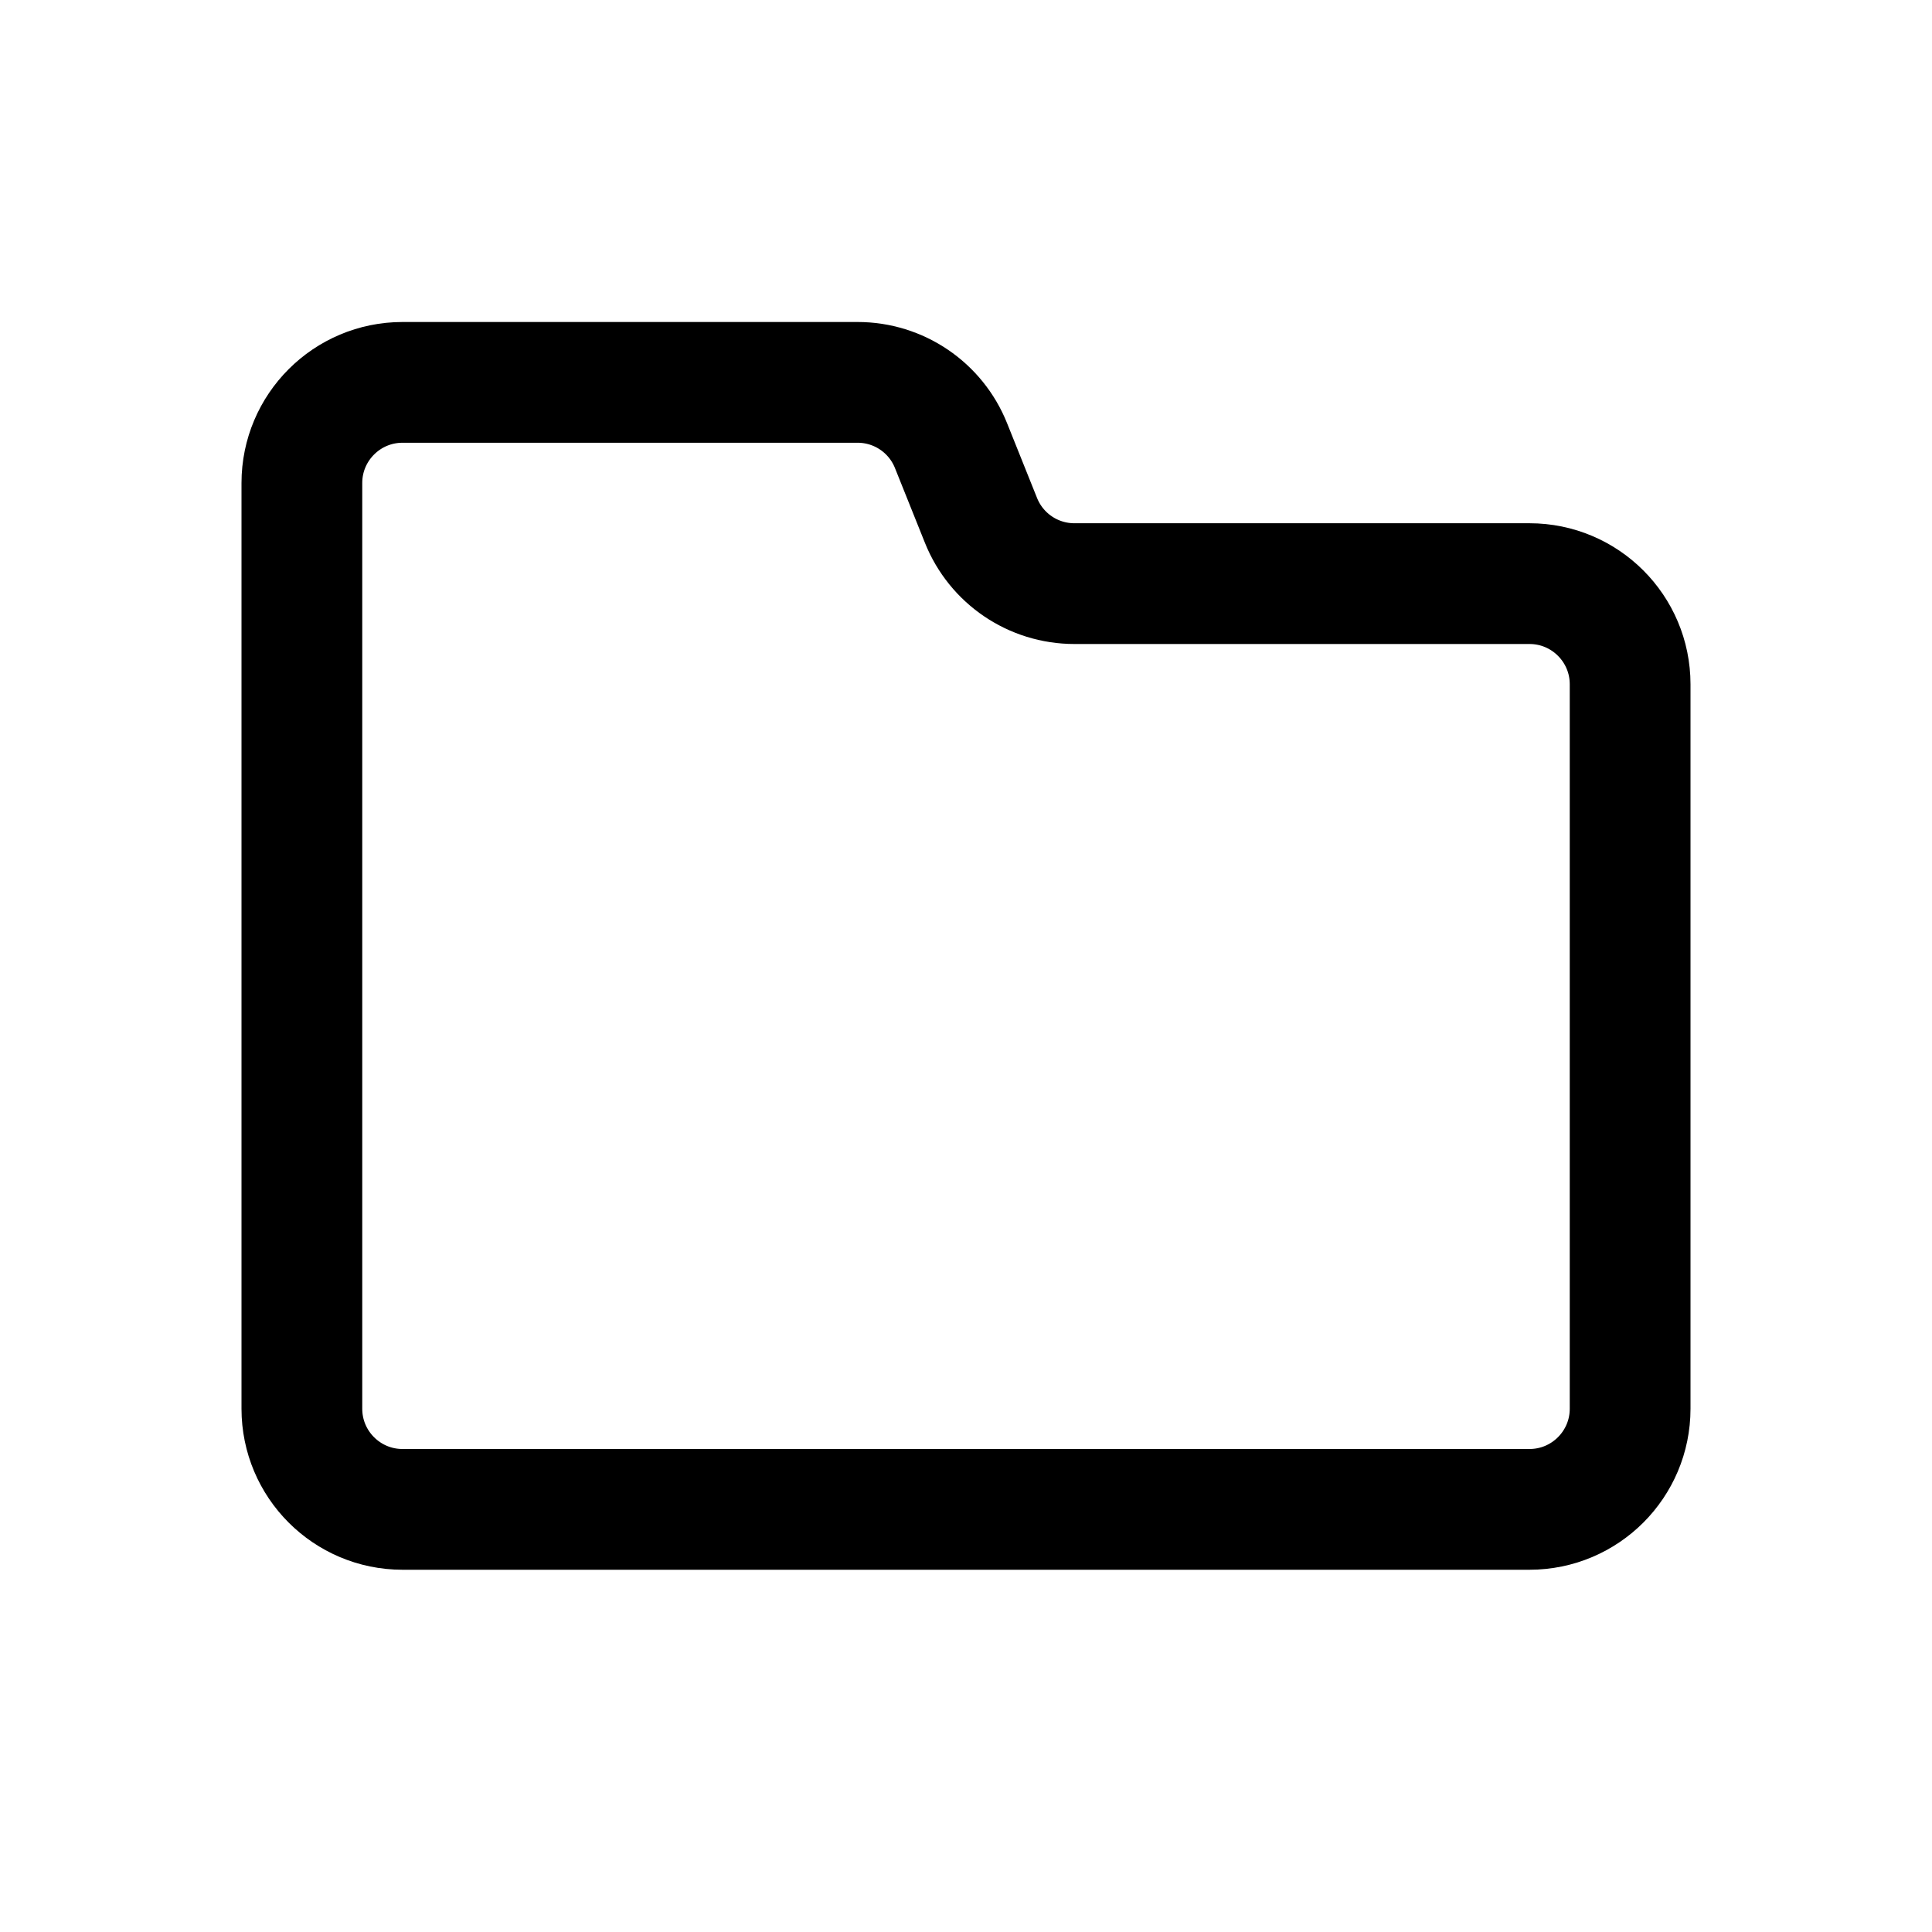
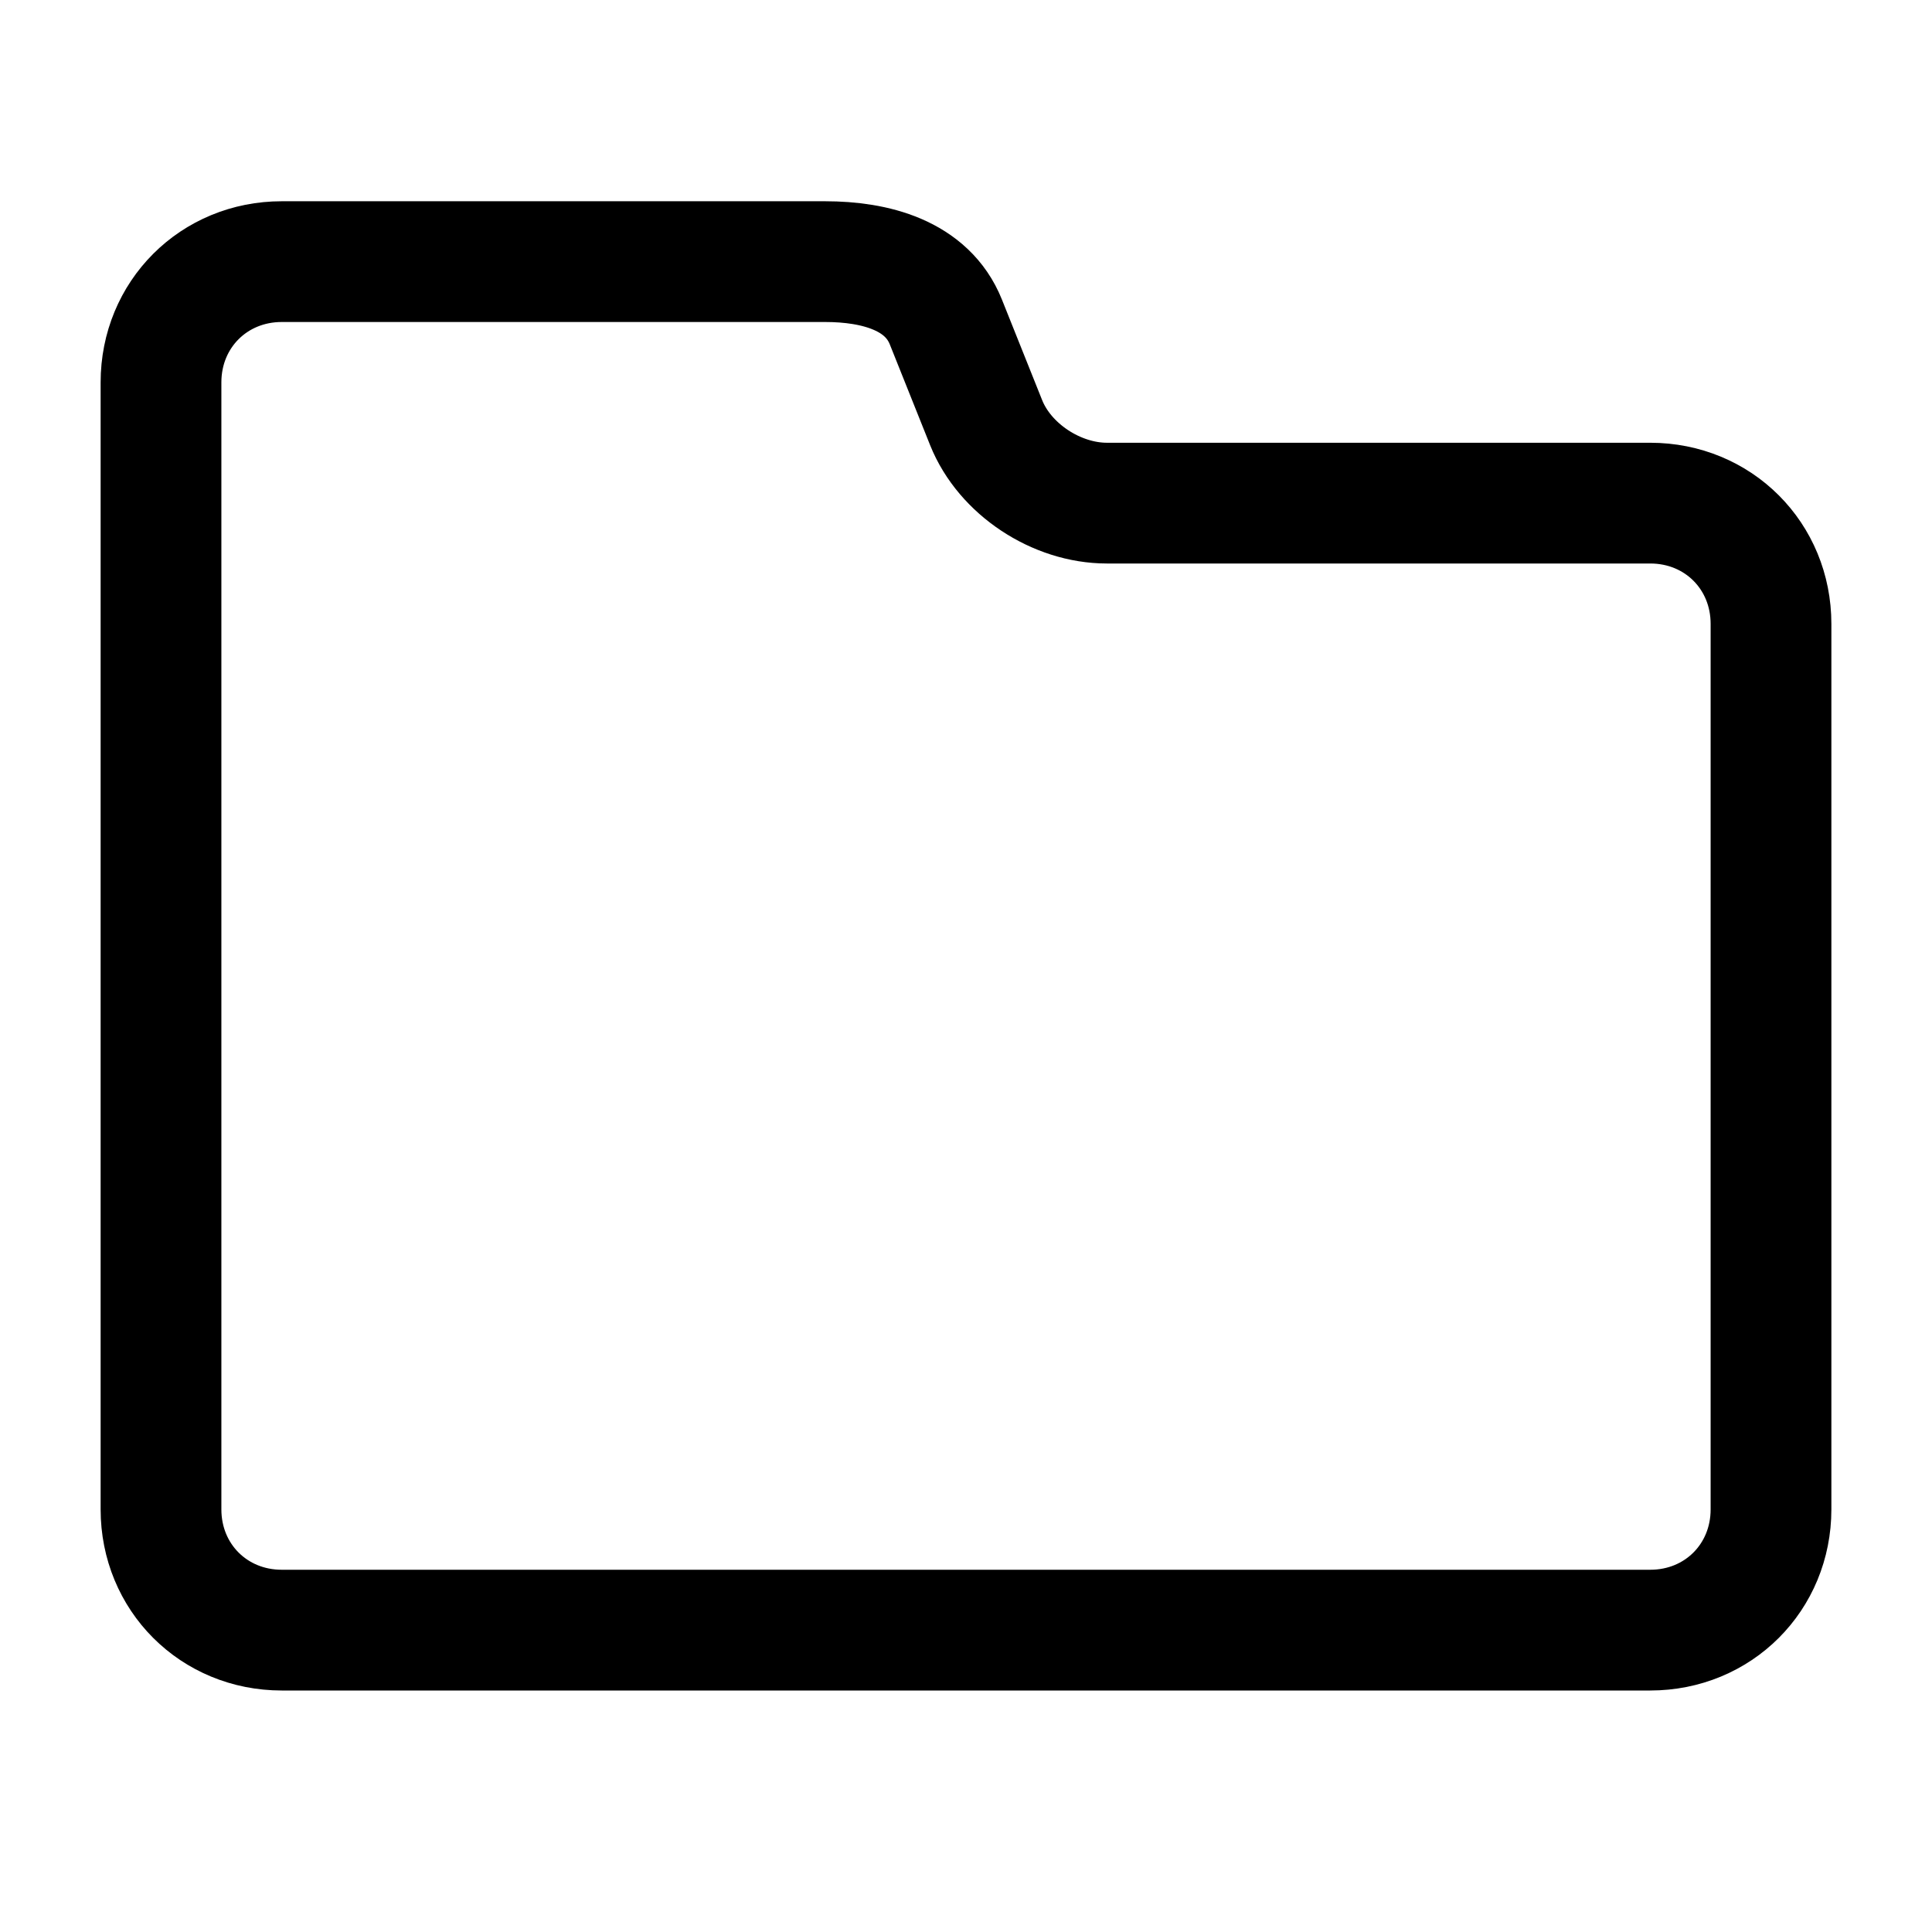
<svg xmlns="http://www.w3.org/2000/svg" viewBox="0 0 24 24" style="fill: none" stroke="currentColor" stroke-width="1.5">
-   <path d="M3.75 6V17.5C3.75 18.19 4.31 18.75 5 18.75H19C19.69 18.75 20.25 18.19 20.25 17.5V8.5C20.25 7.81 19.69 7.25 19 7.25H13.346C12.835 7.25 12.376 6.939 12.186 6.464L11.814 5.536C11.624 5.061 11.165 4.75 10.654 4.75H5C4.31 4.75 3.75 5.31 3.75 6Z" />
+   <path d="M2 4.75V18.75C2 19.594 2.656 20.25 3.5 20.25H20.5C21.344 20.25 22 19.594 22 18.75V7.75C22 6.906 21.344 6.25 20.5 6.25H13.75C13.125 6.25 12.482 5.83 12.25 5.25L11.75 4C11.518 3.42 10.875 3.25 10.25 3.25H3.5C2.656 3.25 2 3.906 2 4.75Z" />
</svg>
